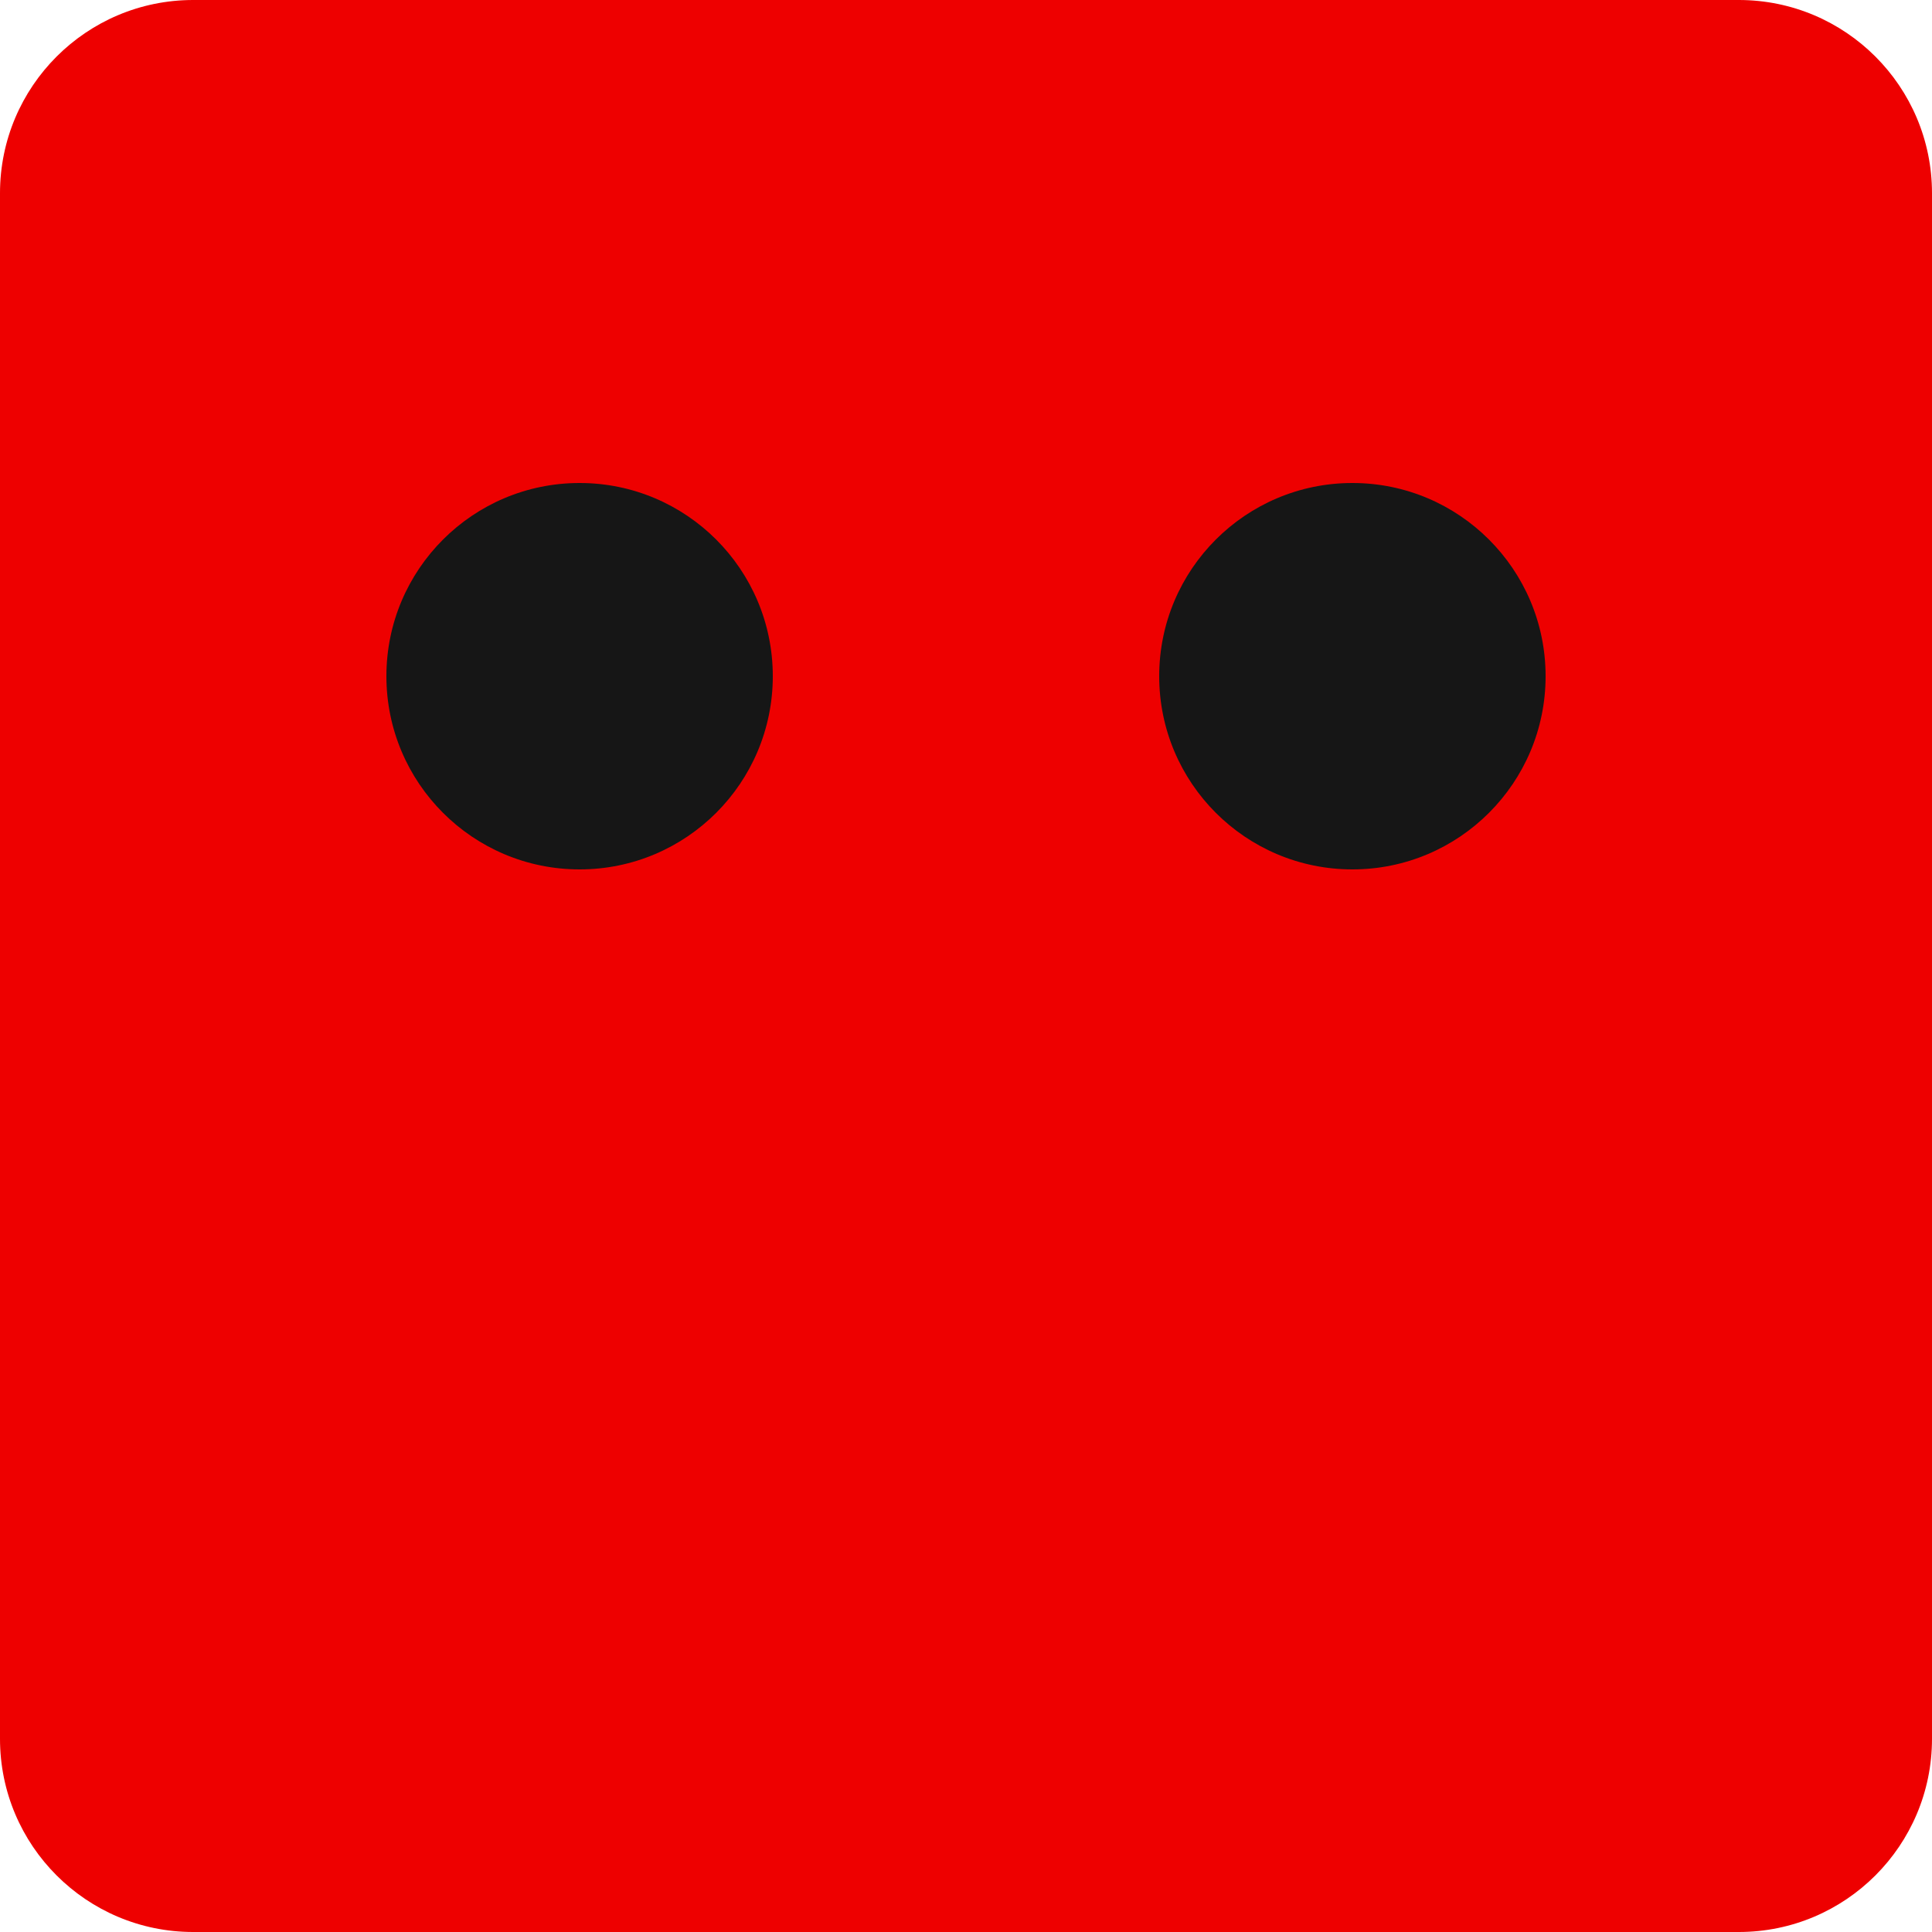
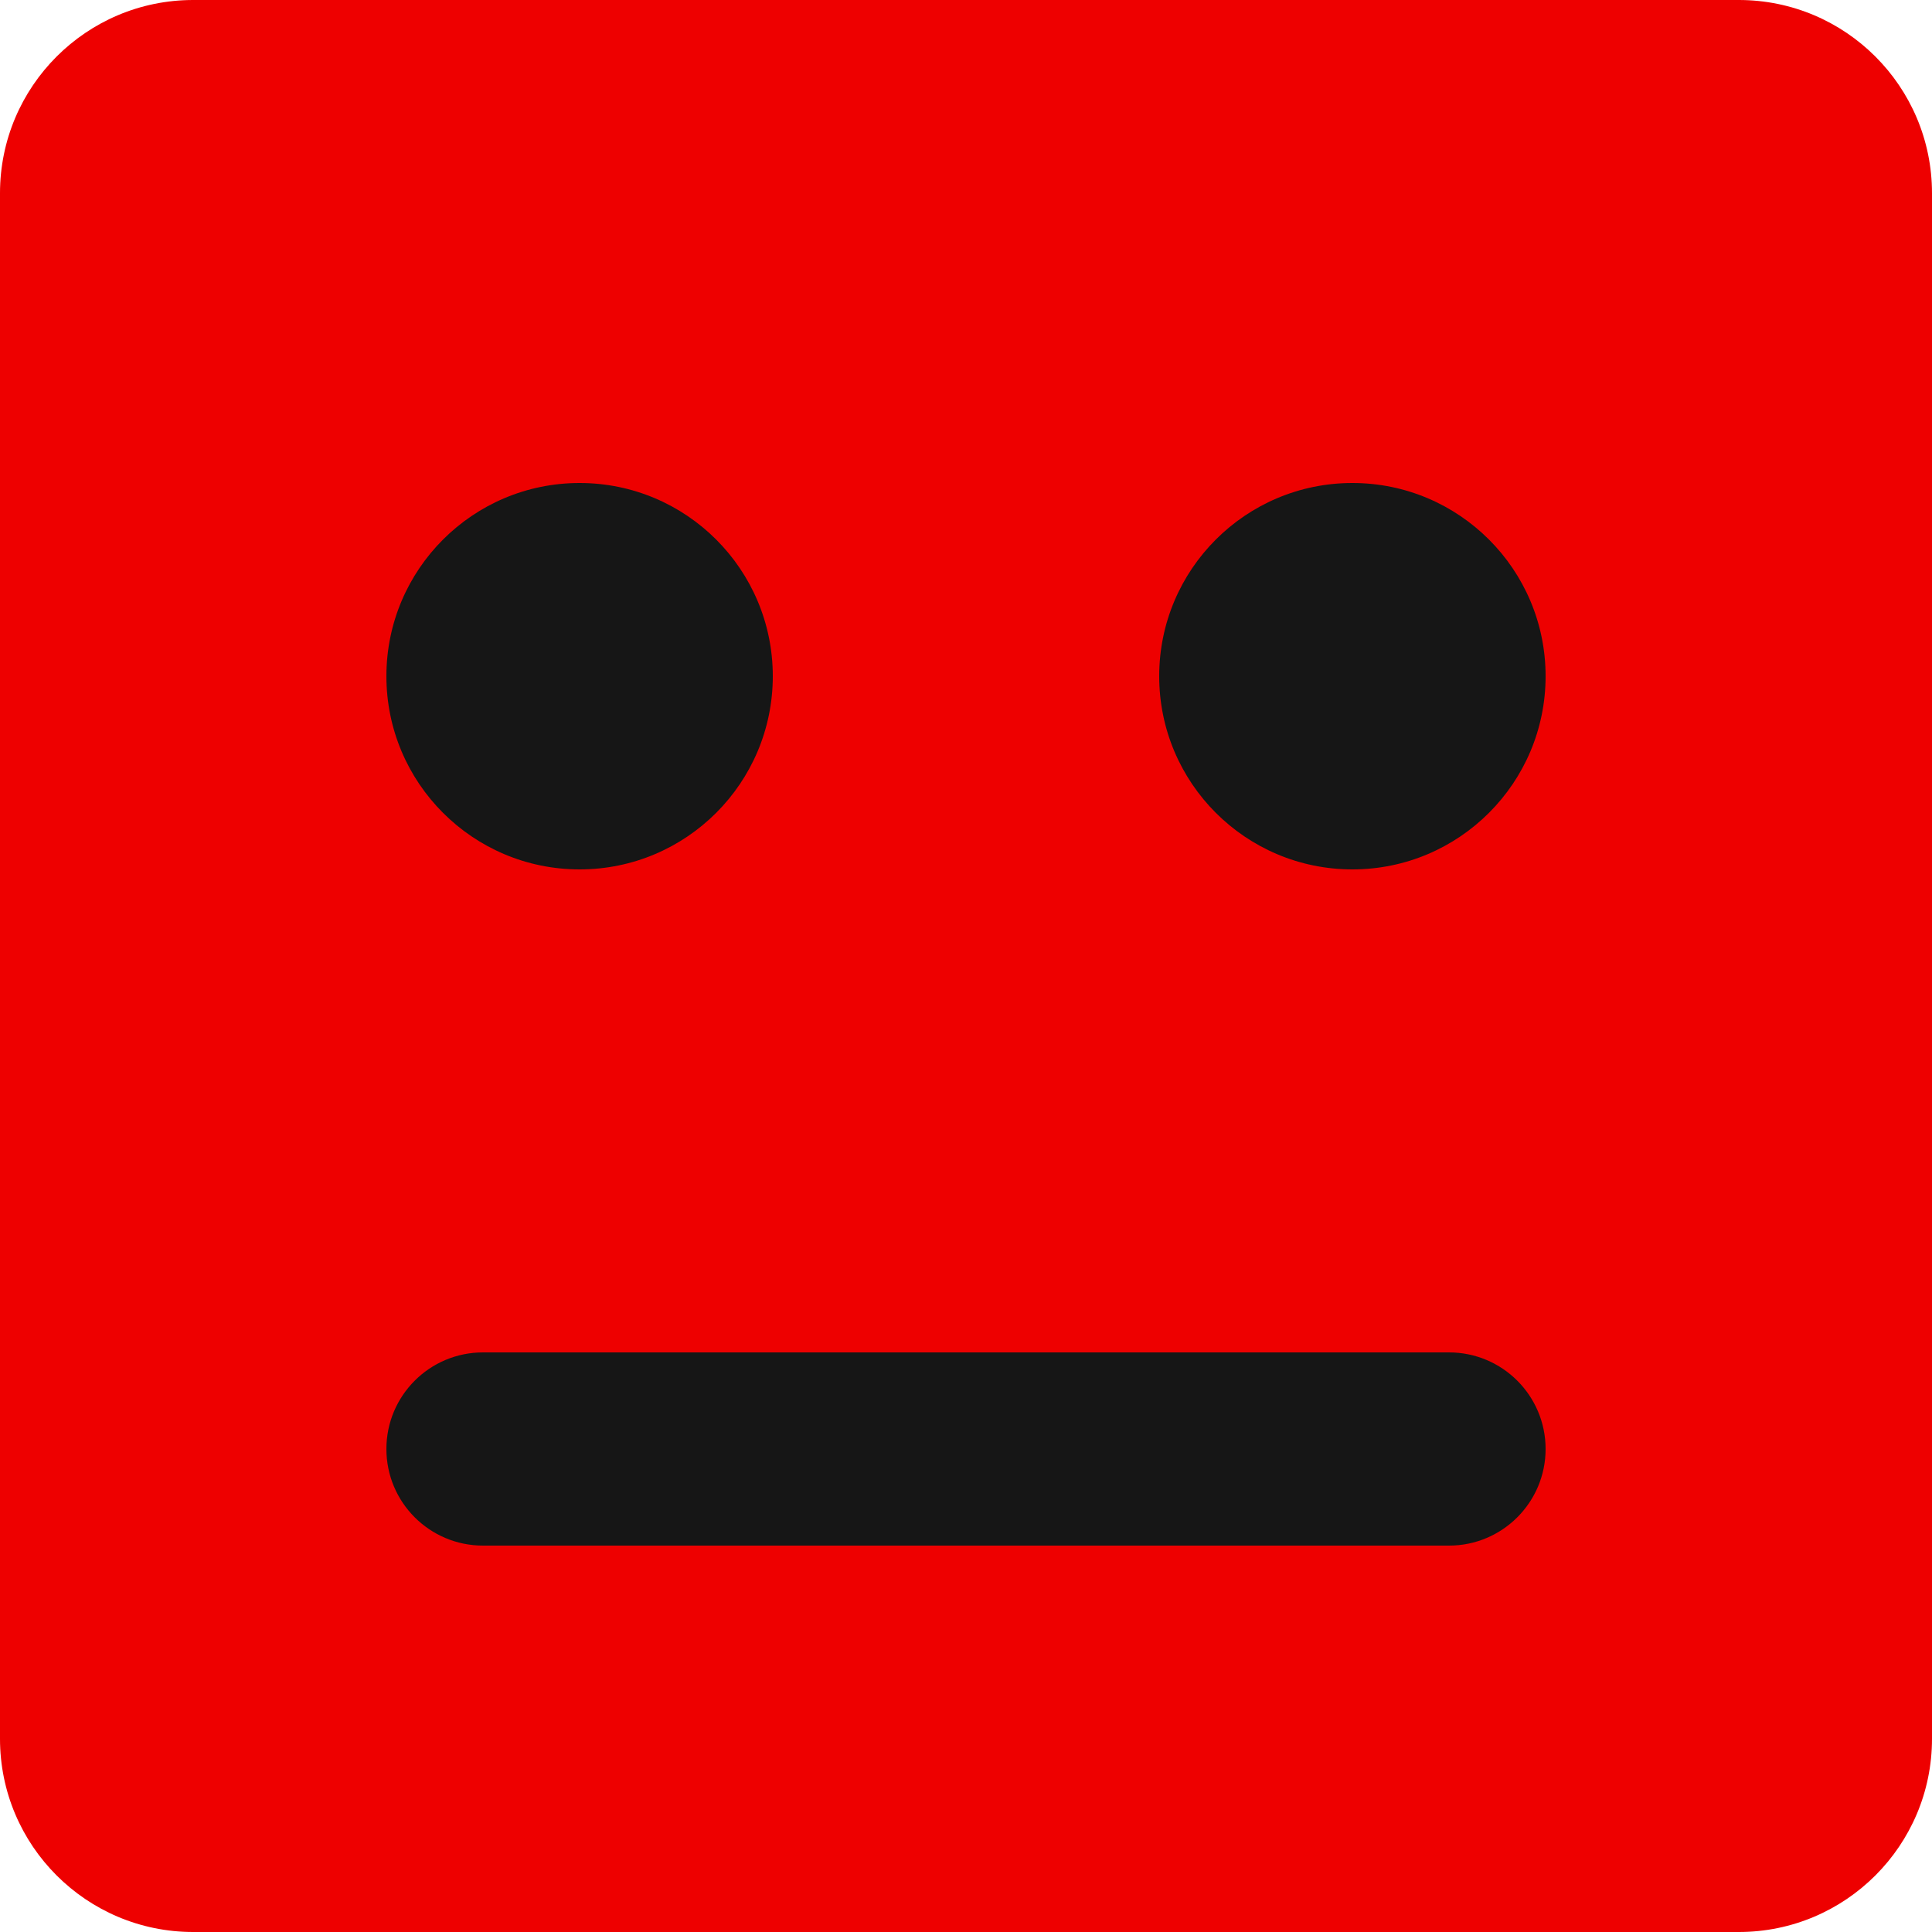
<svg xmlns="http://www.w3.org/2000/svg" viewBox="0 0 100 100">
  <g fill="#EE0000">
    <rect x="0%" y="0%" width="100%" height="100%" rx="10%" ry="10%" />
  </g>
  <g fill="#161616">
    <circle cx="30%" cy="35%" r="10%" />
    <circle cx="70%" cy="35%" r="10%" />
-     <rect />
+     <rect x="20%" y="70%" width="60%" height="10%" rx="5%" ry="5%" />
  </g>
</svg>
